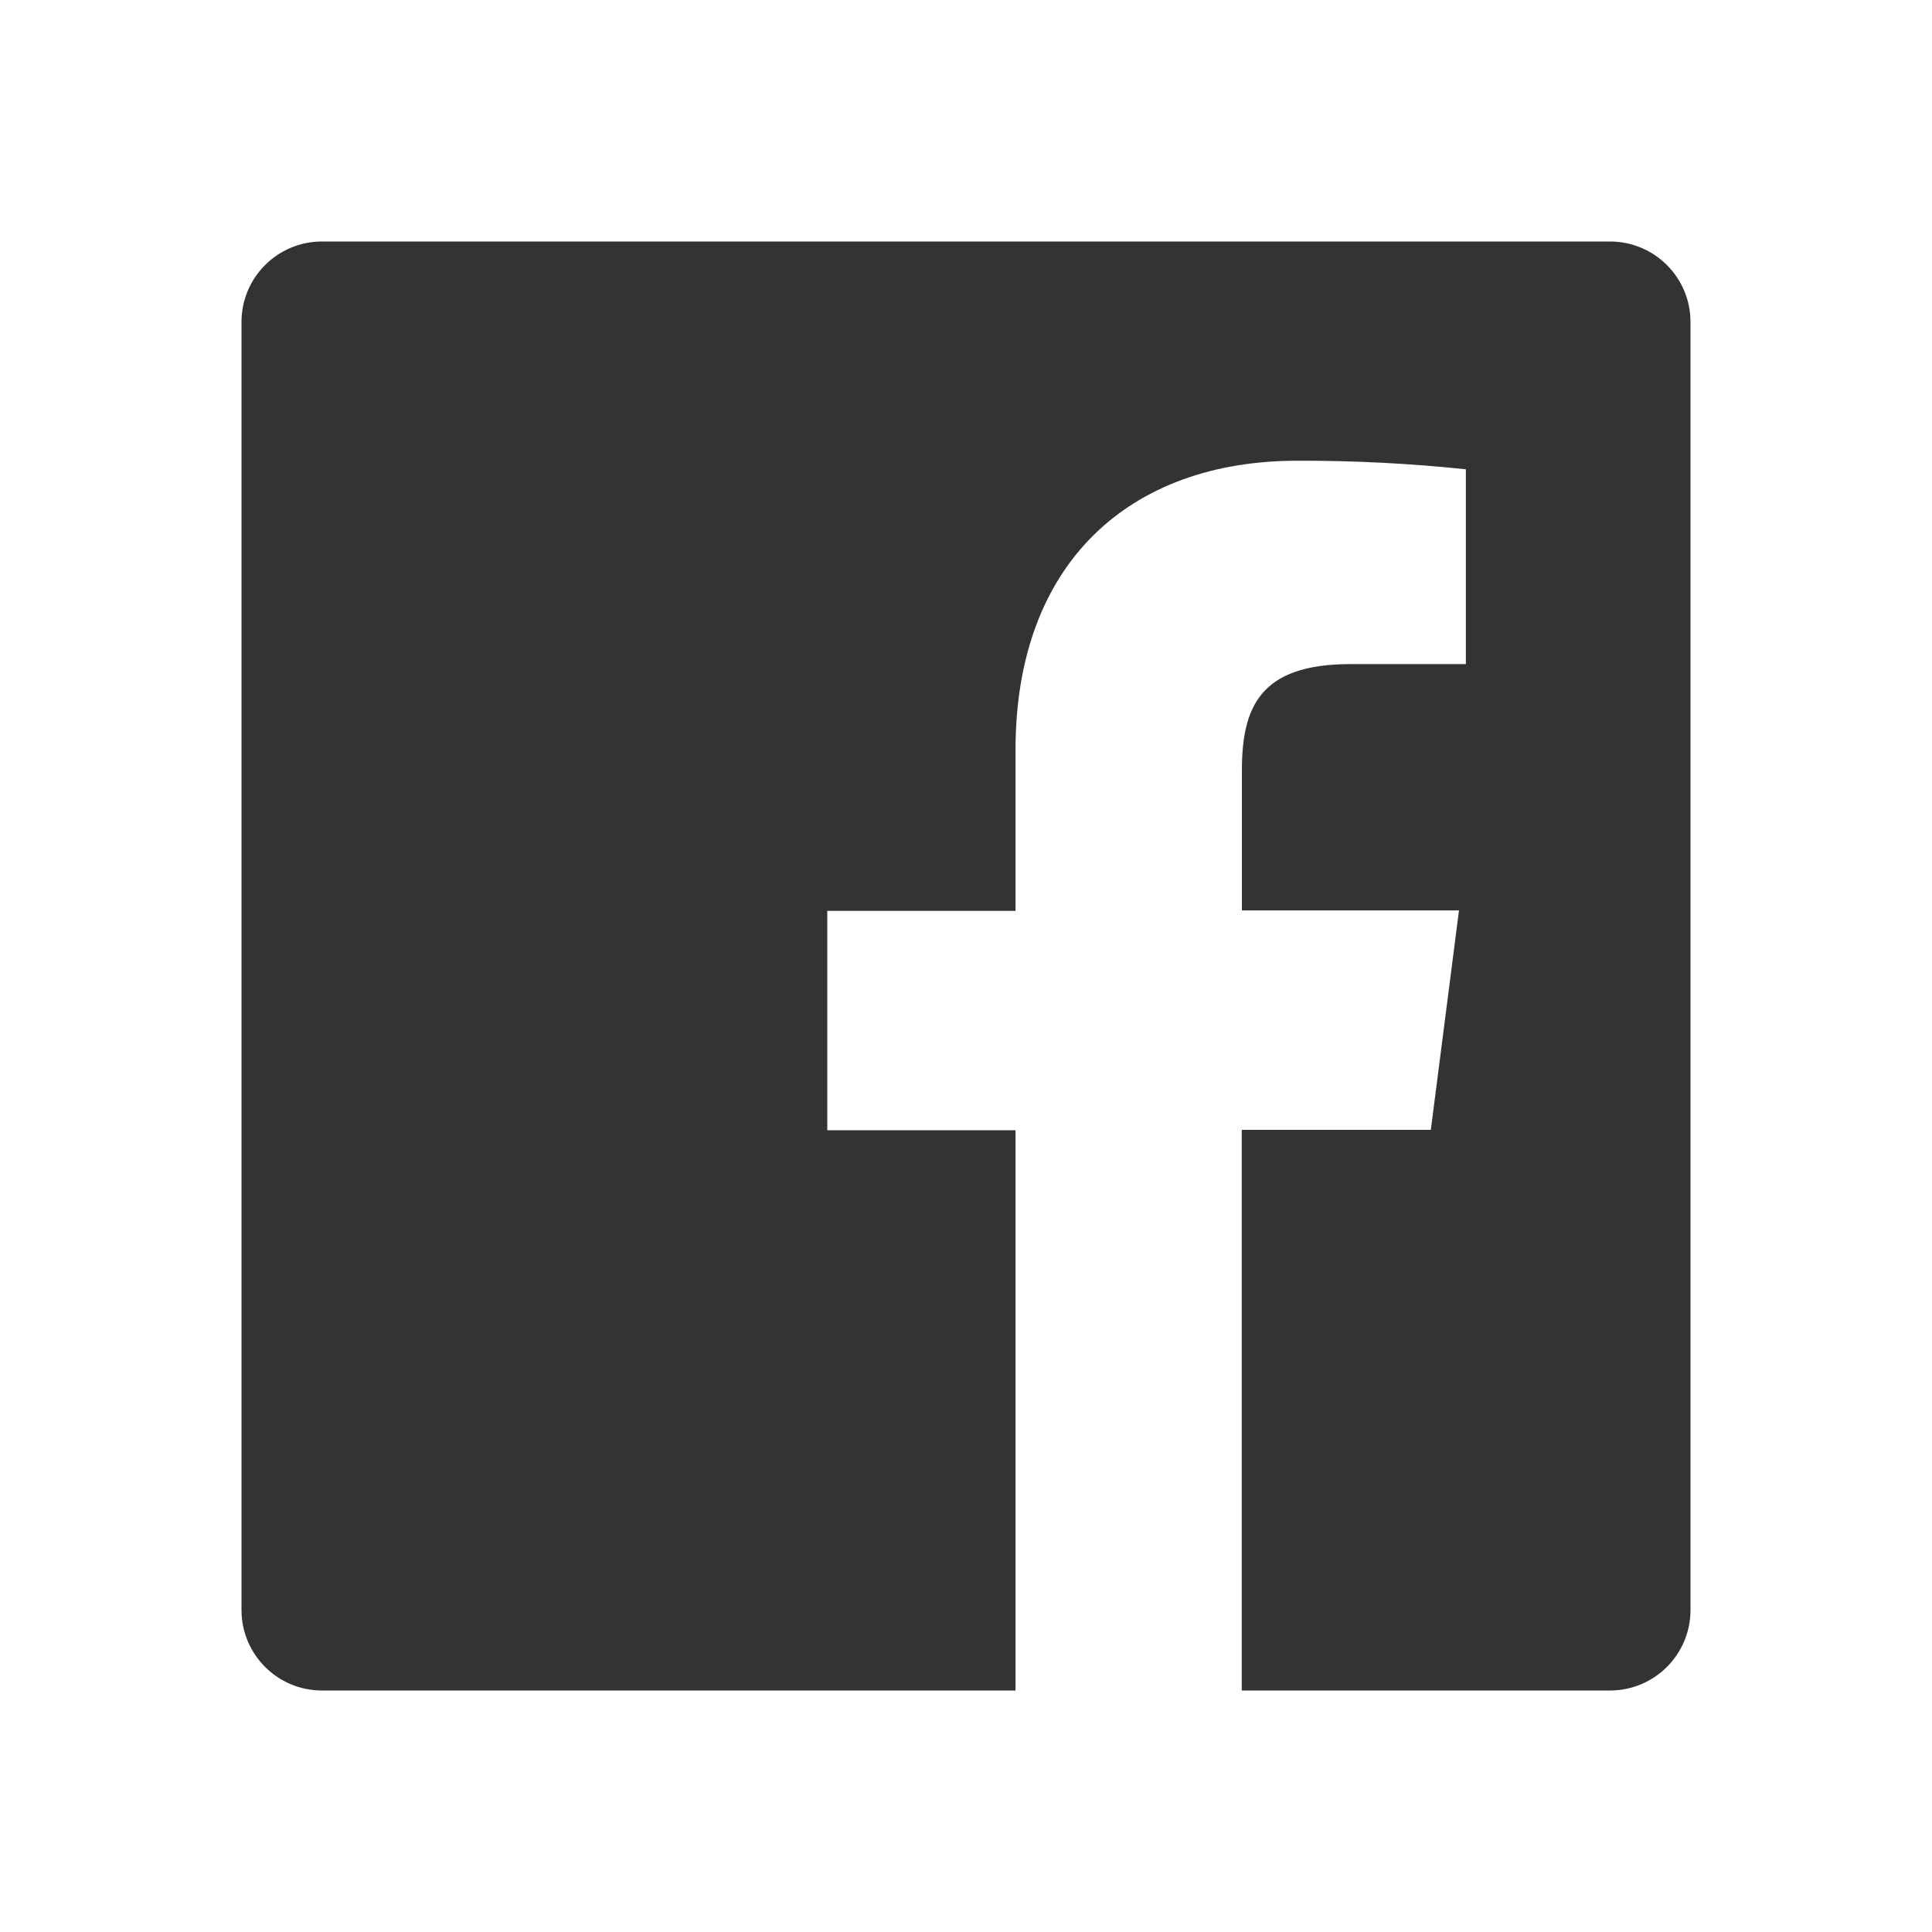
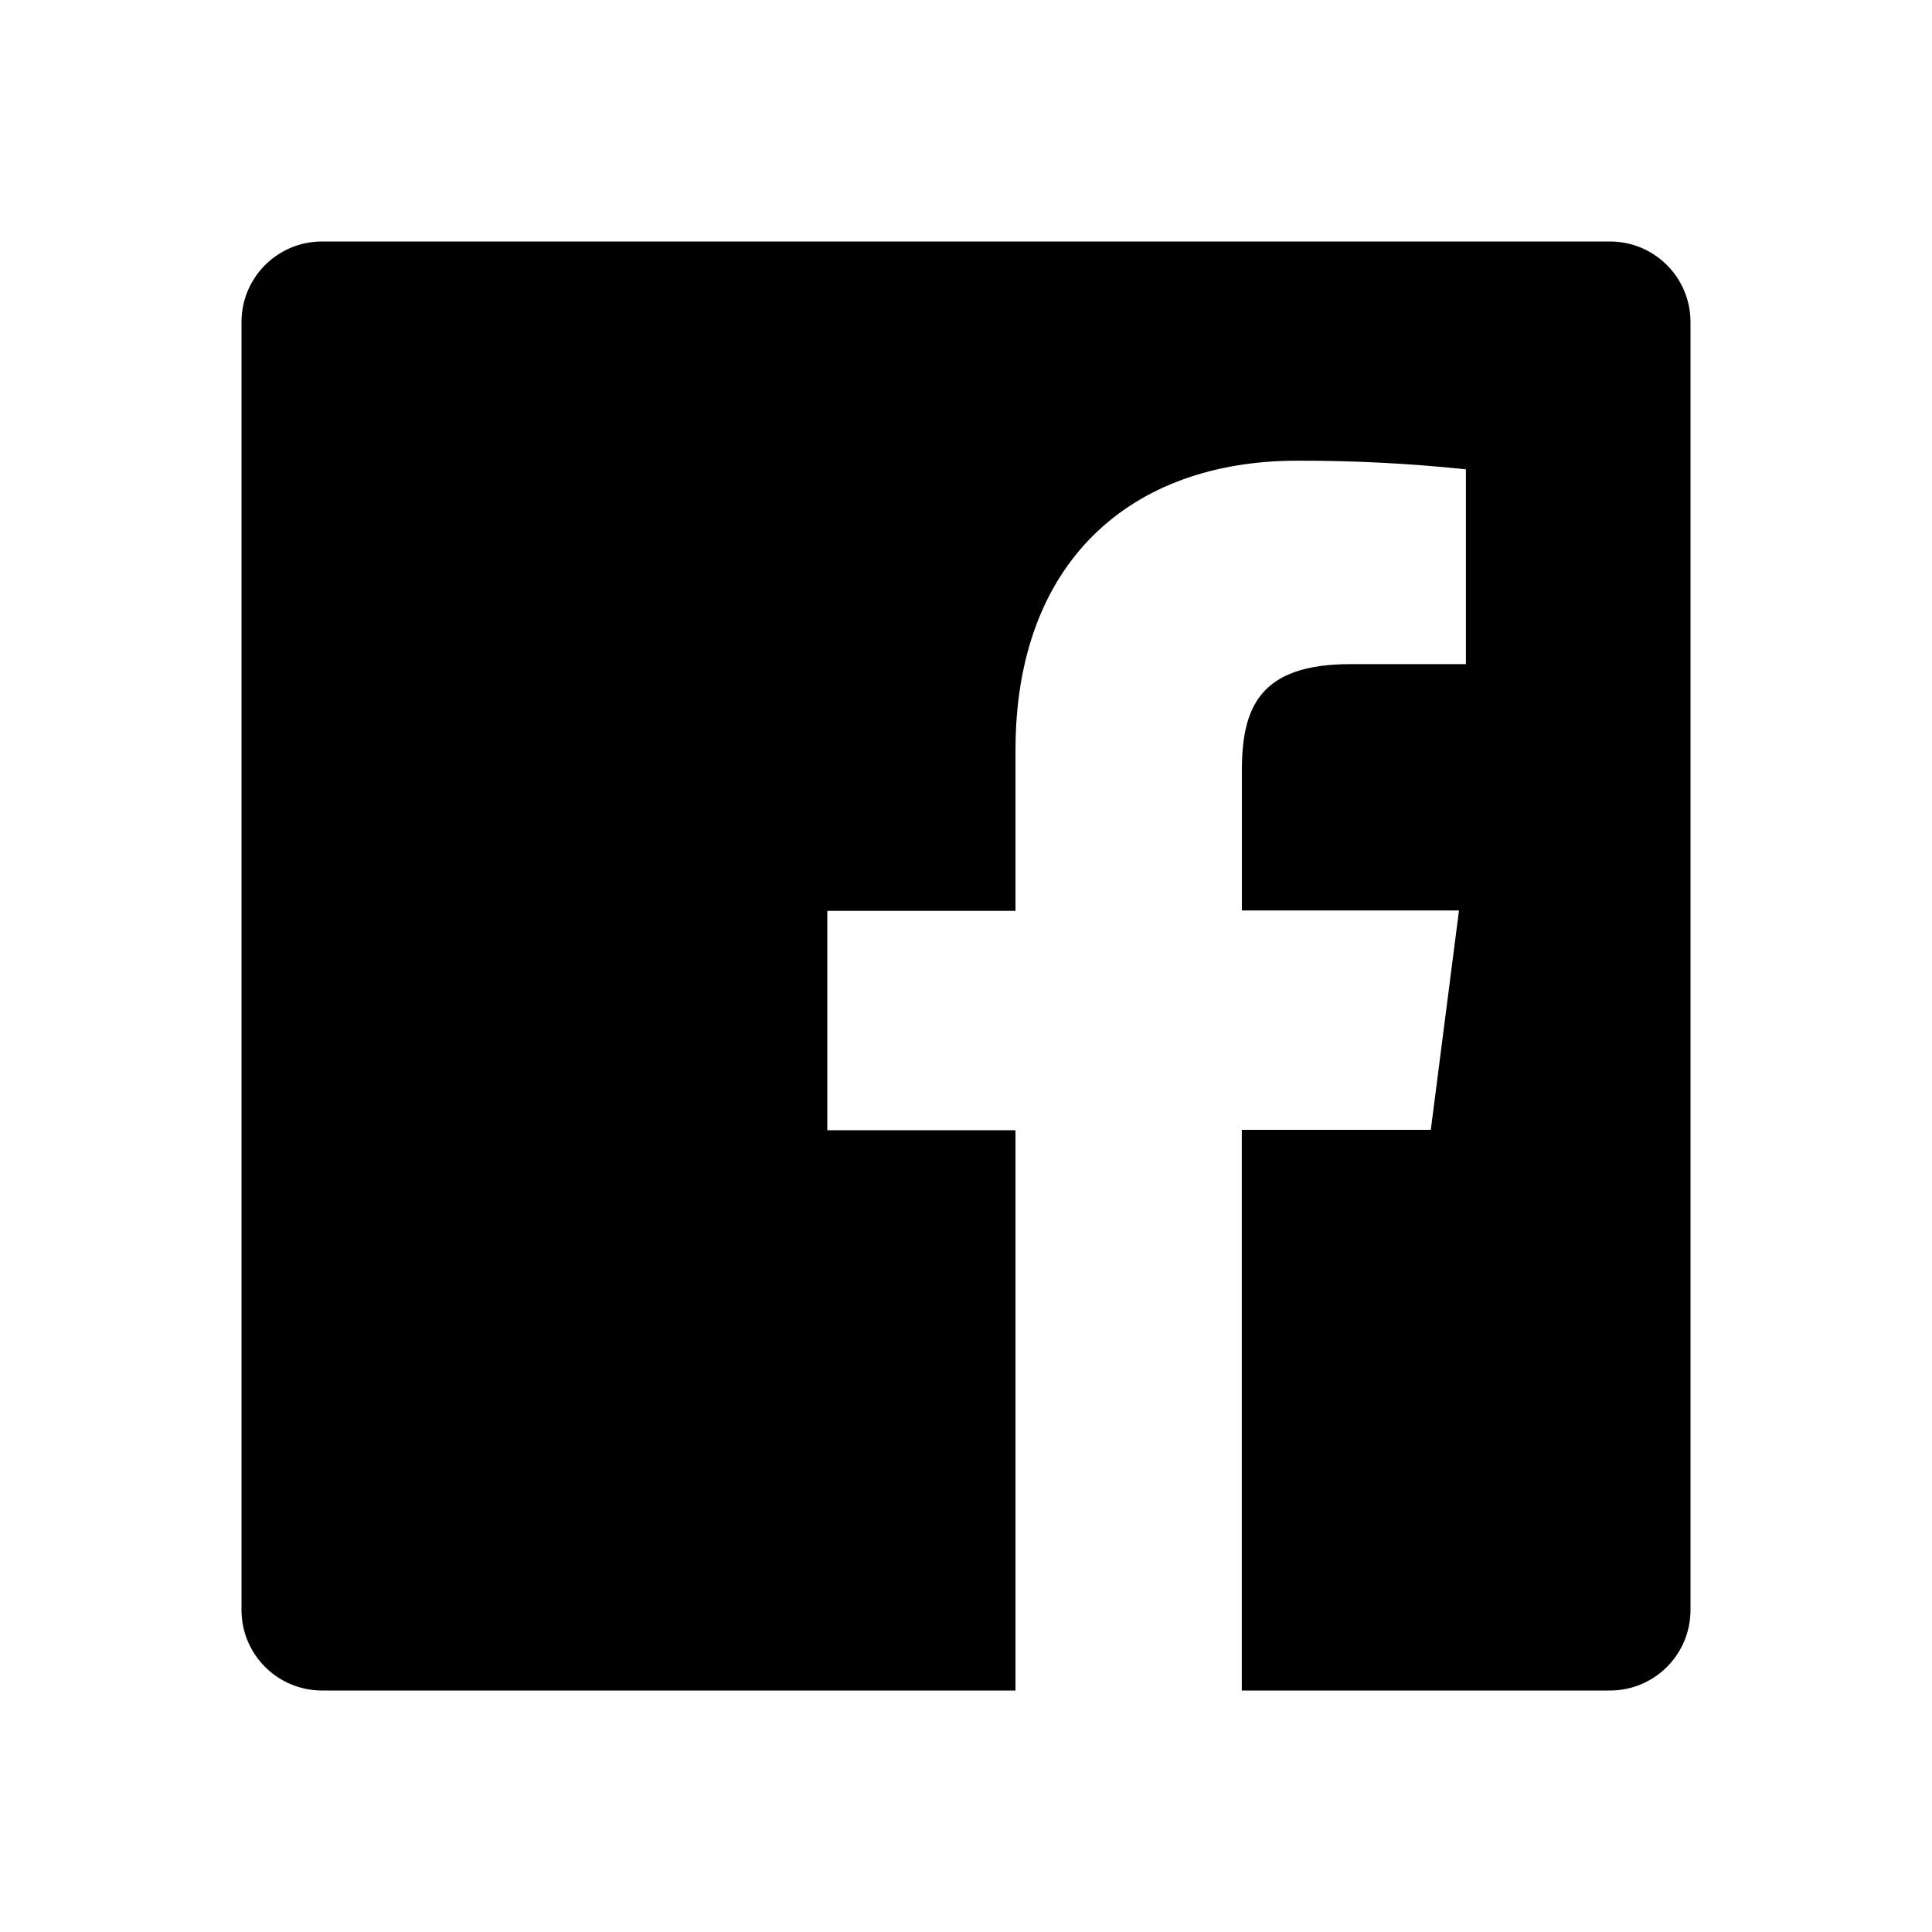
- <svg xmlns="http://www.w3.org/2000/svg" width="30" height="30" viewBox="0 0 30 30" fill="none">
-   <path d="M25 3.75H5C4.309 3.75 3.75 4.31 3.75 5V25C3.75 25.69 4.309 26.25 5 26.25H15.769V17.55H12.846V14.144H15.769V11.644C15.769 8.738 17.544 7.154 20.144 7.154C21.017 7.151 21.892 7.196 22.762 7.287V10.312H20.969C19.559 10.312 19.284 10.985 19.284 11.969V14.137H22.655L22.218 17.544H19.282V26.25H25C25.691 26.25 26.25 25.69 26.25 25V5C26.25 4.31 25.691 3.75 25 3.75Z" fill="#333333" />
+ <svg xmlns="http://www.w3.org/2000/svg" width="24" height="24" viewBox="0 0 24 24">
+   <path d="M20,3H4C3.447,3,3,3.448,3,4v16c0,0.552,0.447,1,1,1h8.615v-6.96h-2.338v-2.725h2.338v-2c0-2.325,1.42-3.592,3.5-3.592 c0.699-0.002,1.399,0.034,2.095,0.107v2.42h-1.435c-1.128,0-1.348,0.538-1.348,1.325v1.735h2.697l-0.35,2.725h-2.348V21H20 c0.553,0,1-0.448,1-1V4C21,3.448,20.553,3,20,3z" />
</svg>
